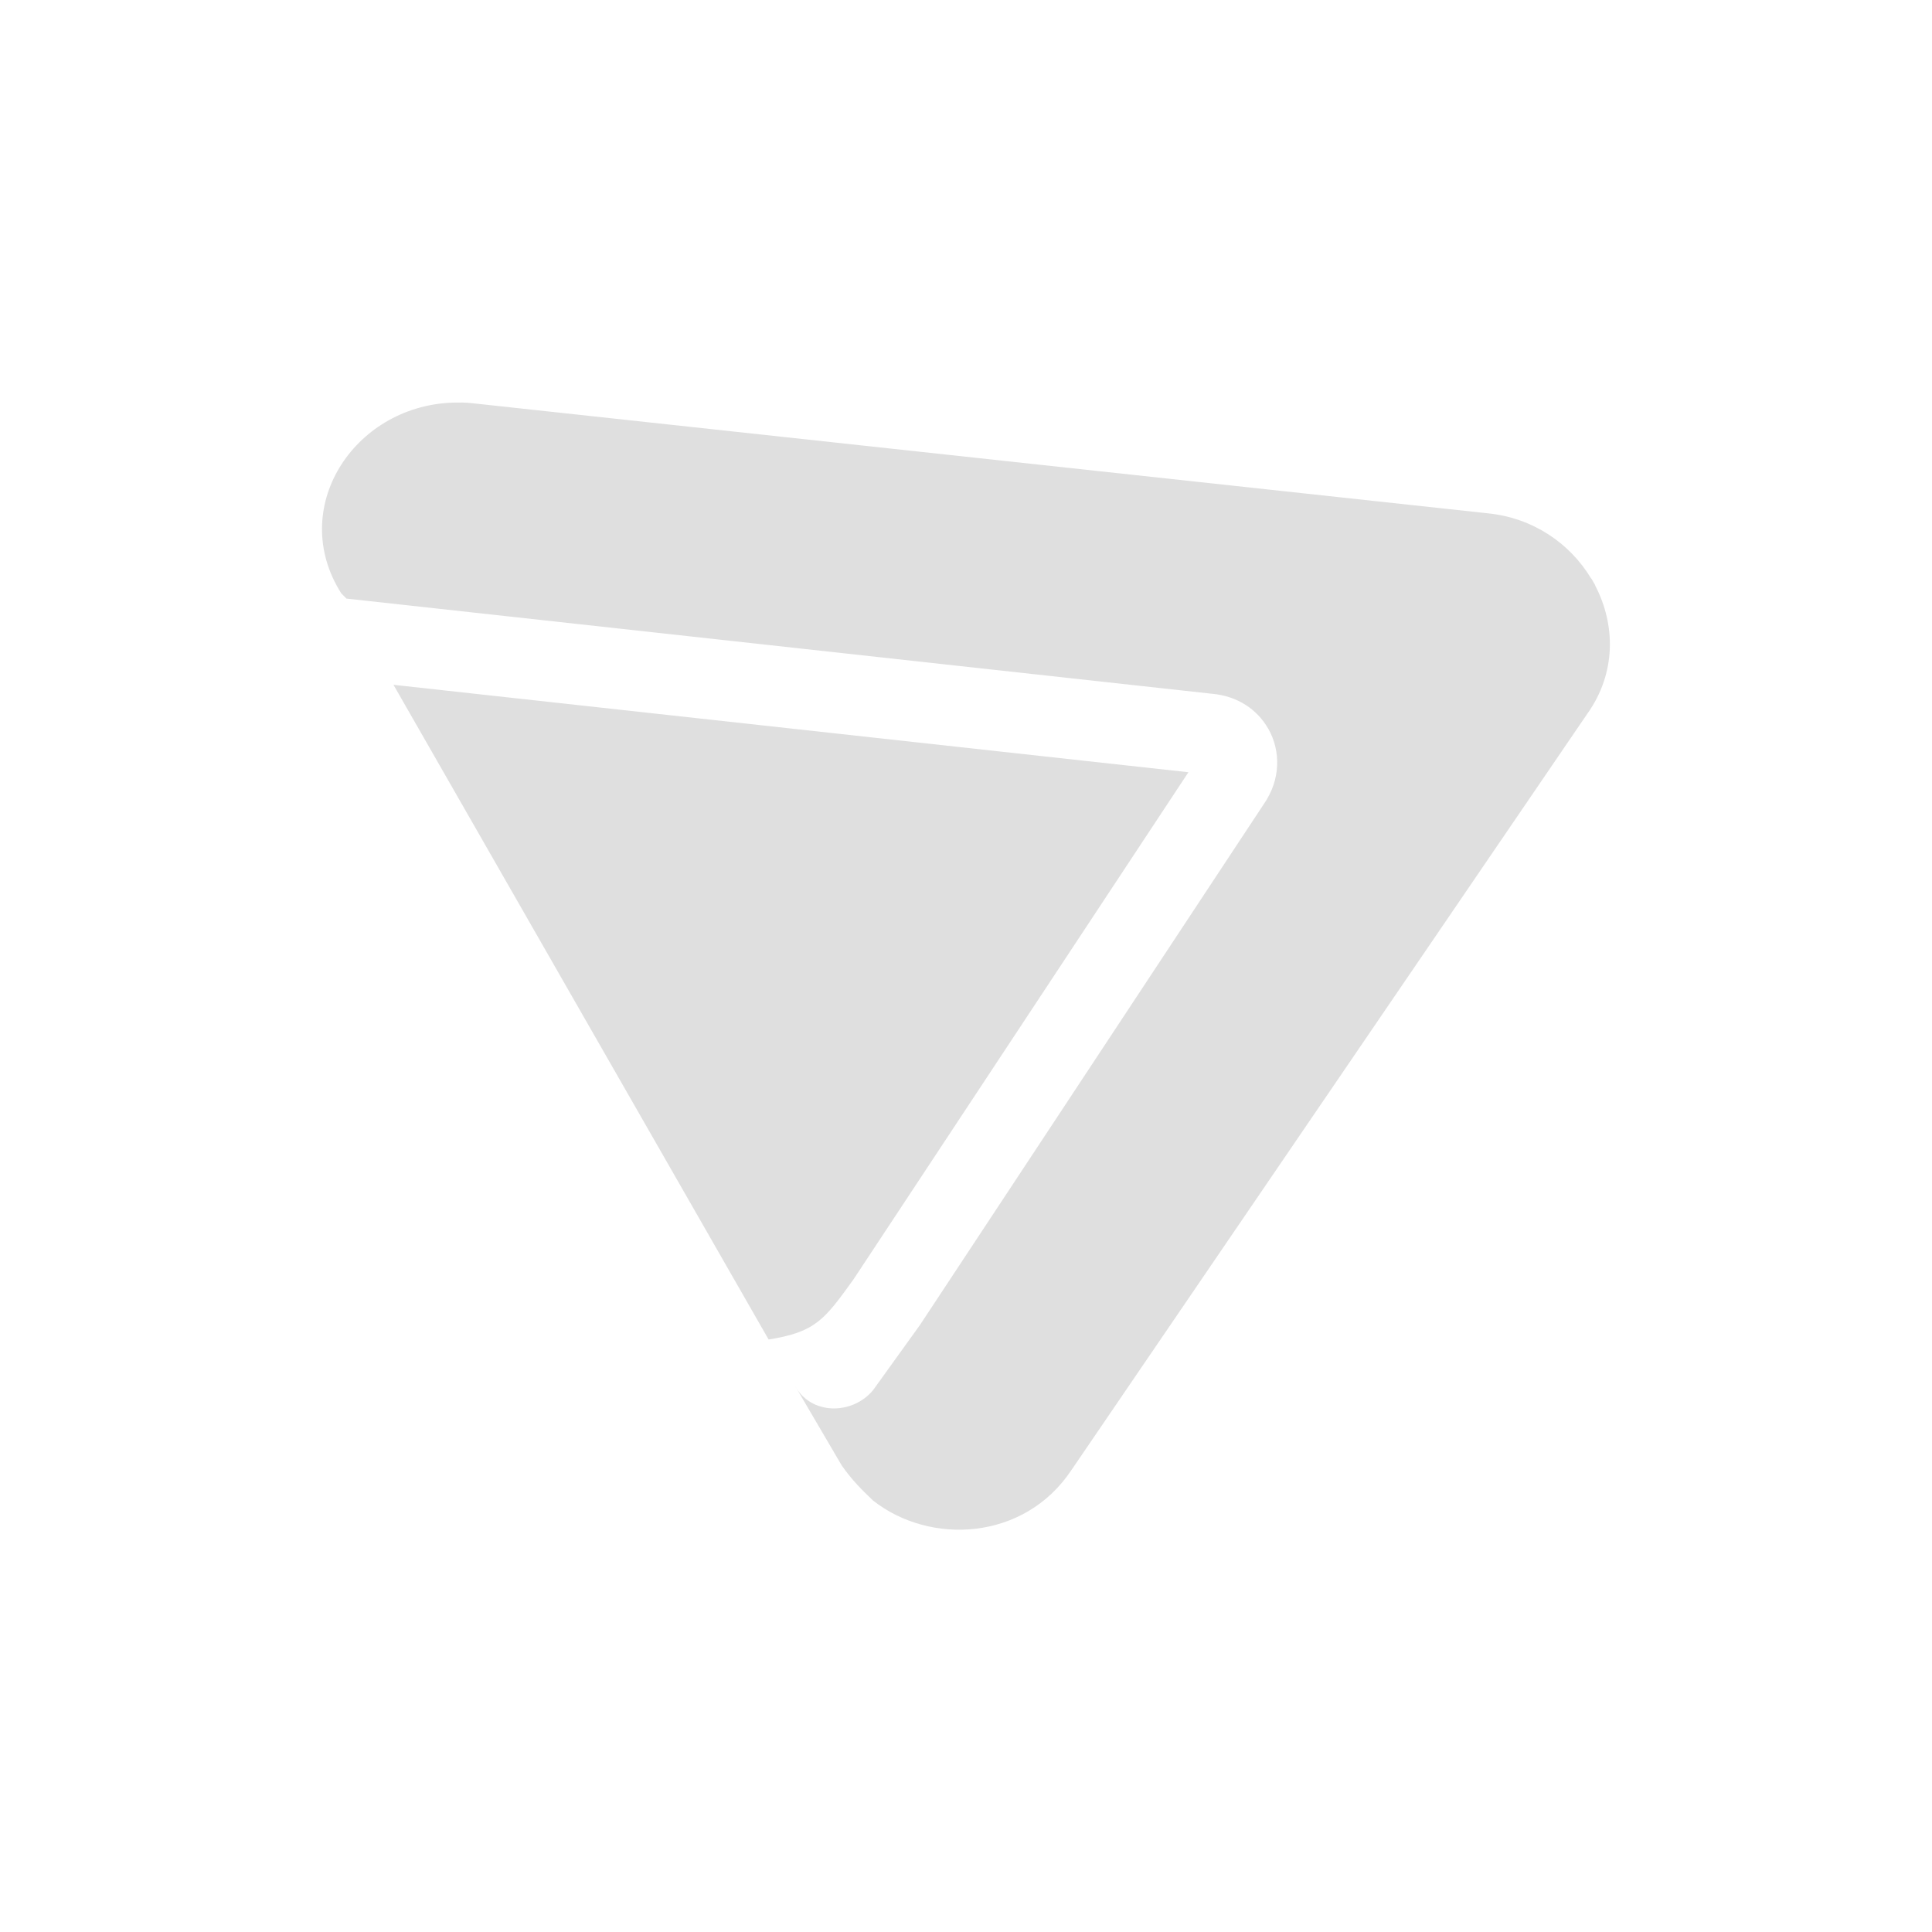
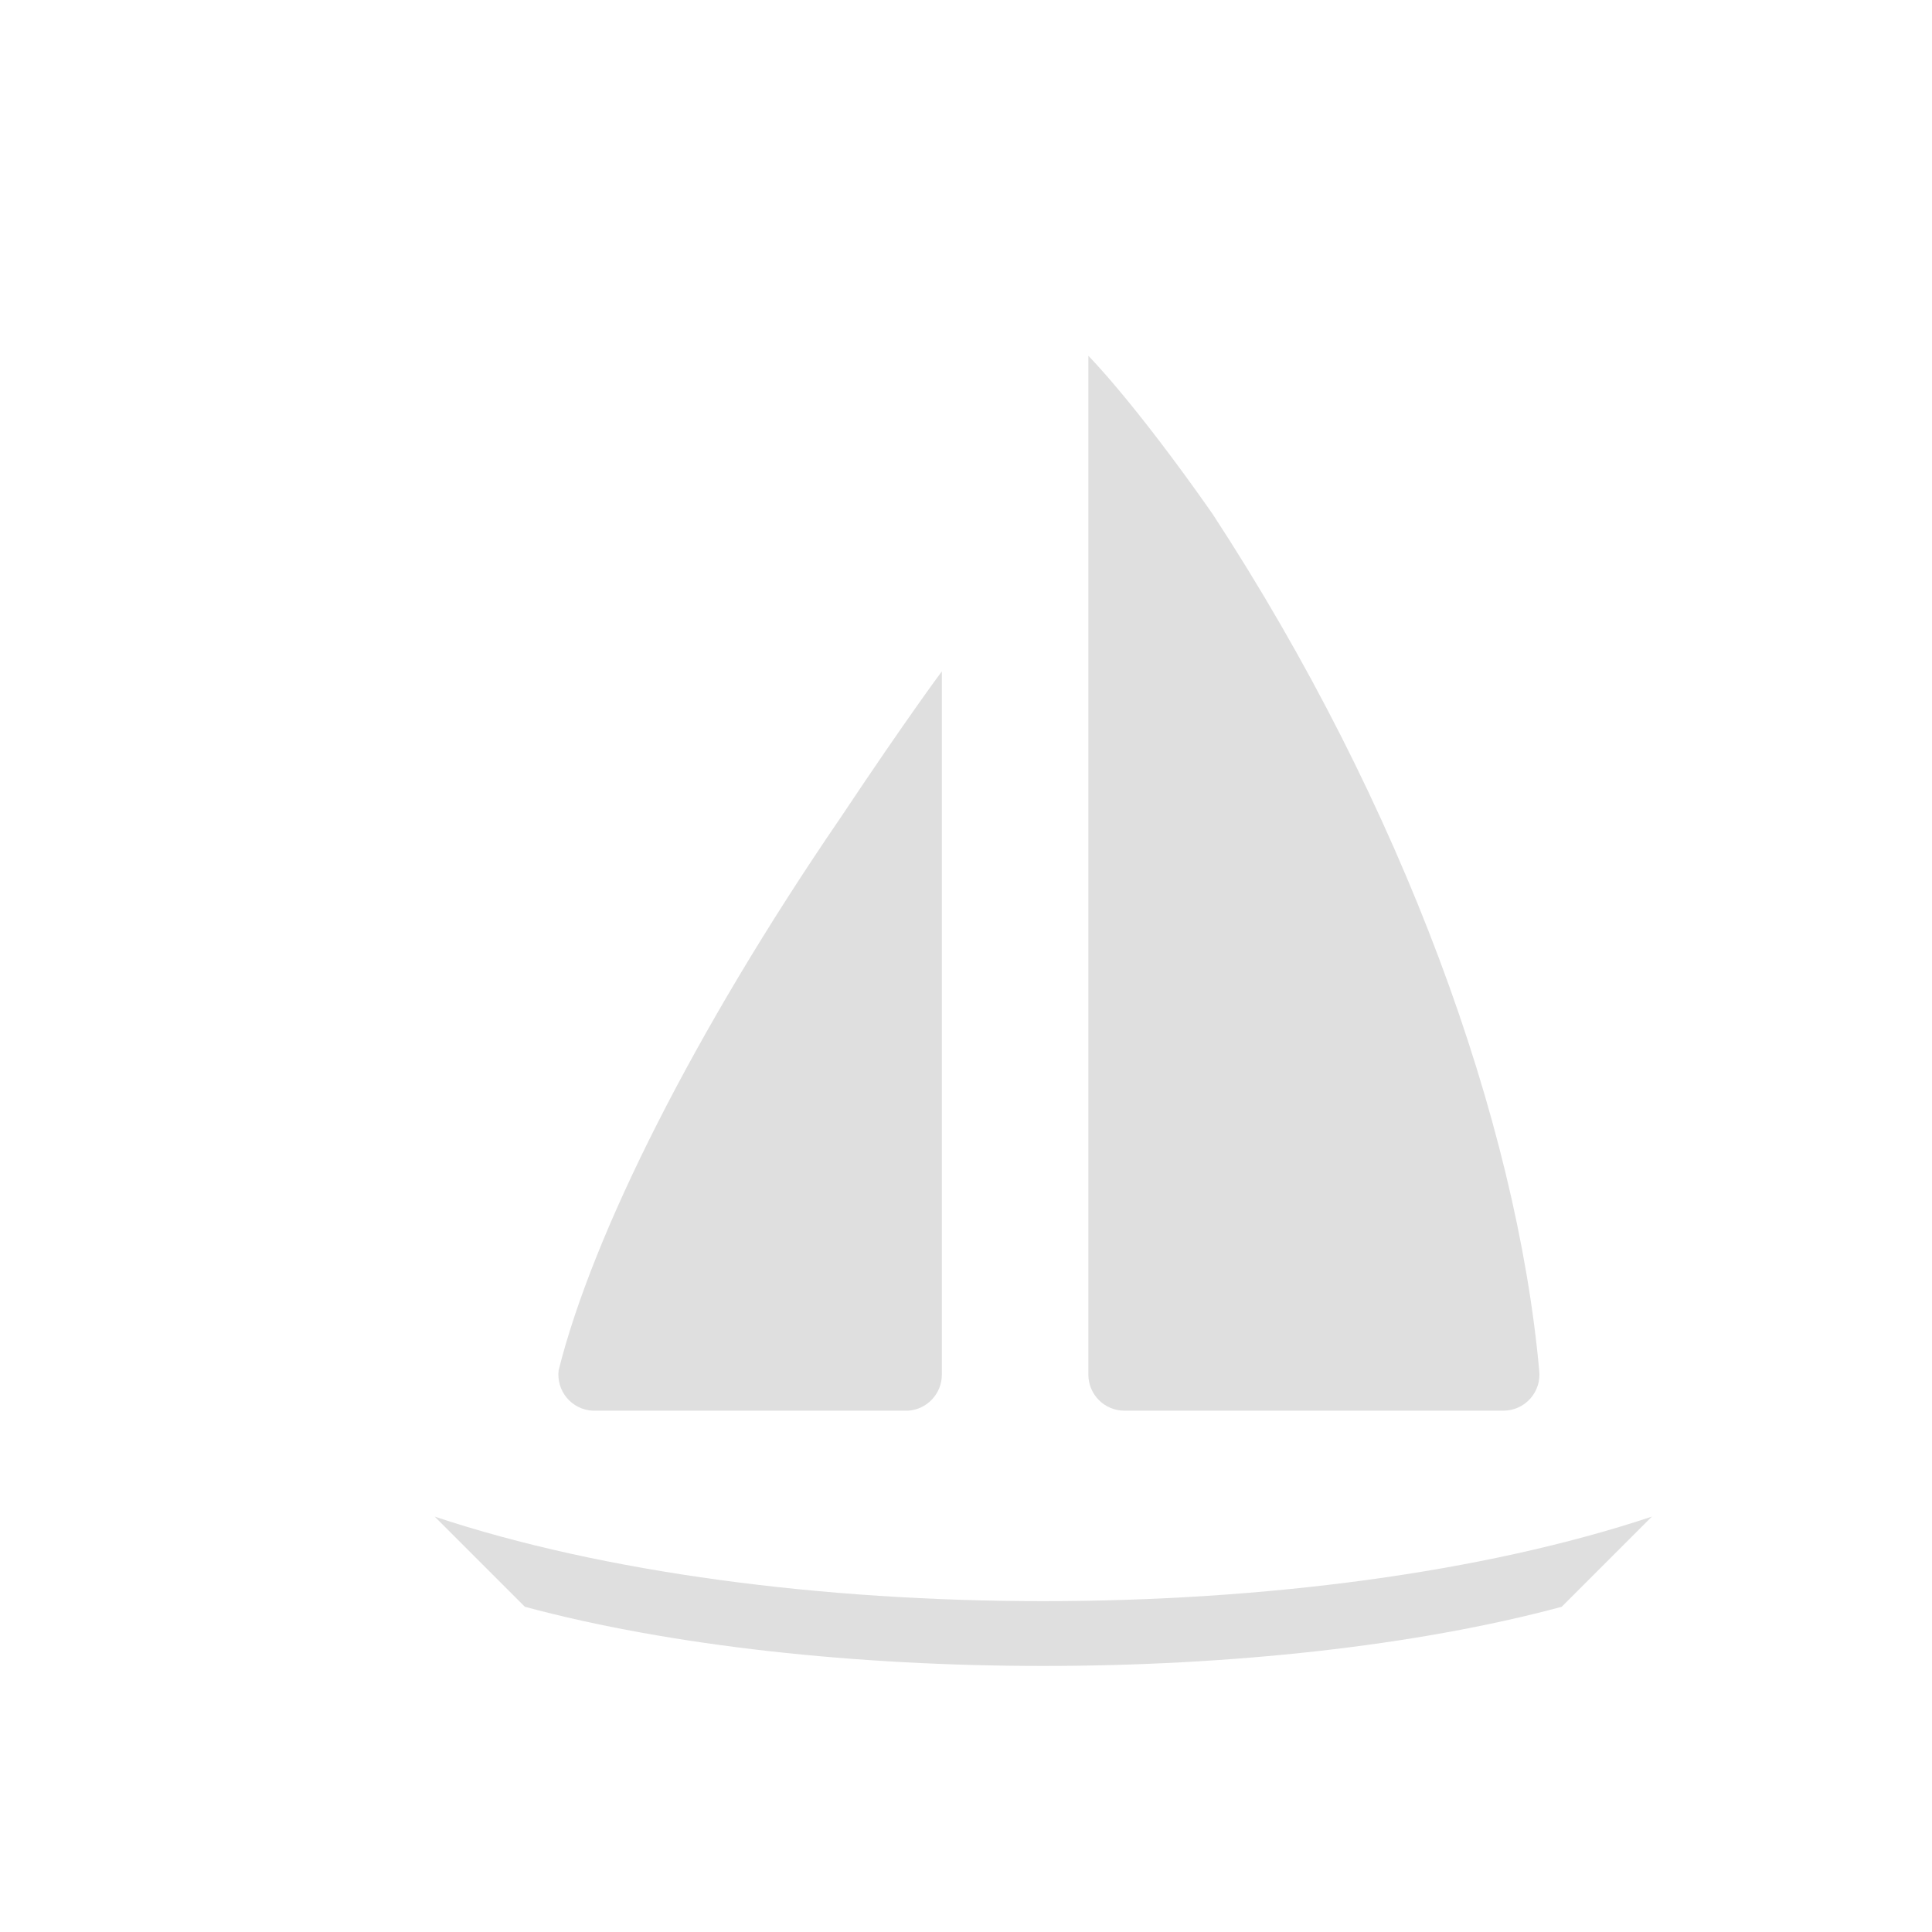
<svg xmlns="http://www.w3.org/2000/svg" width="24" height="24" version="1.1">
  <defs>
    <style id="current-color-scheme" type="text/css">
   .ColorScheme-Text { color:#dfdfdf; } .ColorScheme-Highlight { color:#4285f4; } .ColorScheme-NeutralText { color:#ff9800; } .ColorScheme-PositiveText { color:#4caf50; } .ColorScheme-NegativeText { color:#f44336; }
  </style>
  </defs>
-   <path style="fill:currentColor" class="ColorScheme-Text" d="M 5.732,5.001 C 5.69,5 5.65,5.001 5.609,5.002 4.385,5.054 3.572,6.321 4.24,7.372 l 0.064,0.064 10.75,1.182 c 0.325,0.028 0.567,0.201 0.699,0.432 0.001,0.002 0.003,0.004 0.004,0.006 0.154,0.274 0.153,0.629 -0.057,0.932 l -4.273,6.473 -0.582,0.809 c -0.259,0.311 -0.778,0.311 -0.973,-0.062 l 0.584,0.996 c 0.13,0.187 0.259,0.311 0.389,0.436 0.712,0.56 1.878,0.498 2.461,-0.373 L 19.717,8.868 c 0.362,-0.506 0.353,-1.109 0.098,-1.596 l 0.002,-0.002 c -0.006,-0.011 -0.013,-0.022 -0.02,-0.033 -0.006,-0.011 -0.011,-0.022 -0.018,-0.033 -0.005,-0.009 -0.012,-0.017 -0.018,-0.025 C 19.503,6.754 19.05,6.435 18.486,6.377 L 5.859,5.008 c -0.042,-0.004 -0.085,-0.007 -0.127,-0.008 z m -0.844,3.506 4.66,8.133 c 0.584,-0.094 0.693,-0.245 1.055,-0.748 l 4.16,-6.299 z" />
+   <g transform="translate(4 3.3) scale(0.28)">
+     <path style="fill:currentColor" class="ColorScheme-Text" d="M34 4 C 34 4, 36 6, 39.5 11 C 48 24, 53 38, 54 49 A 1.6 1.6 0 0 1 52.4 50.8 L 35.6 50.8 A 1.6 1.6 0 0 1 34 49.2 Z" />
+     <path style="fill:currentColor" class="ColorScheme-Text" d="M27.5 18 C 27.5 18, 26 20, 23 24.5 C 16.5 34, 12 43, 10.5 49 A 1.6 1.6 0 0 0 12 50.8 L 26 50.8 A 1.6 1.6 0 0 0 27.5 49.2 Z" />
+     <path style="fill:currentColor" class="ColorScheme-Text" d="M5 55.5 C 20 60.5, 44 60.5, 59 55.5 L 55 59.5 C 42 63, 22 63, 9 59.5 Z" />
+   </g>
</svg>
